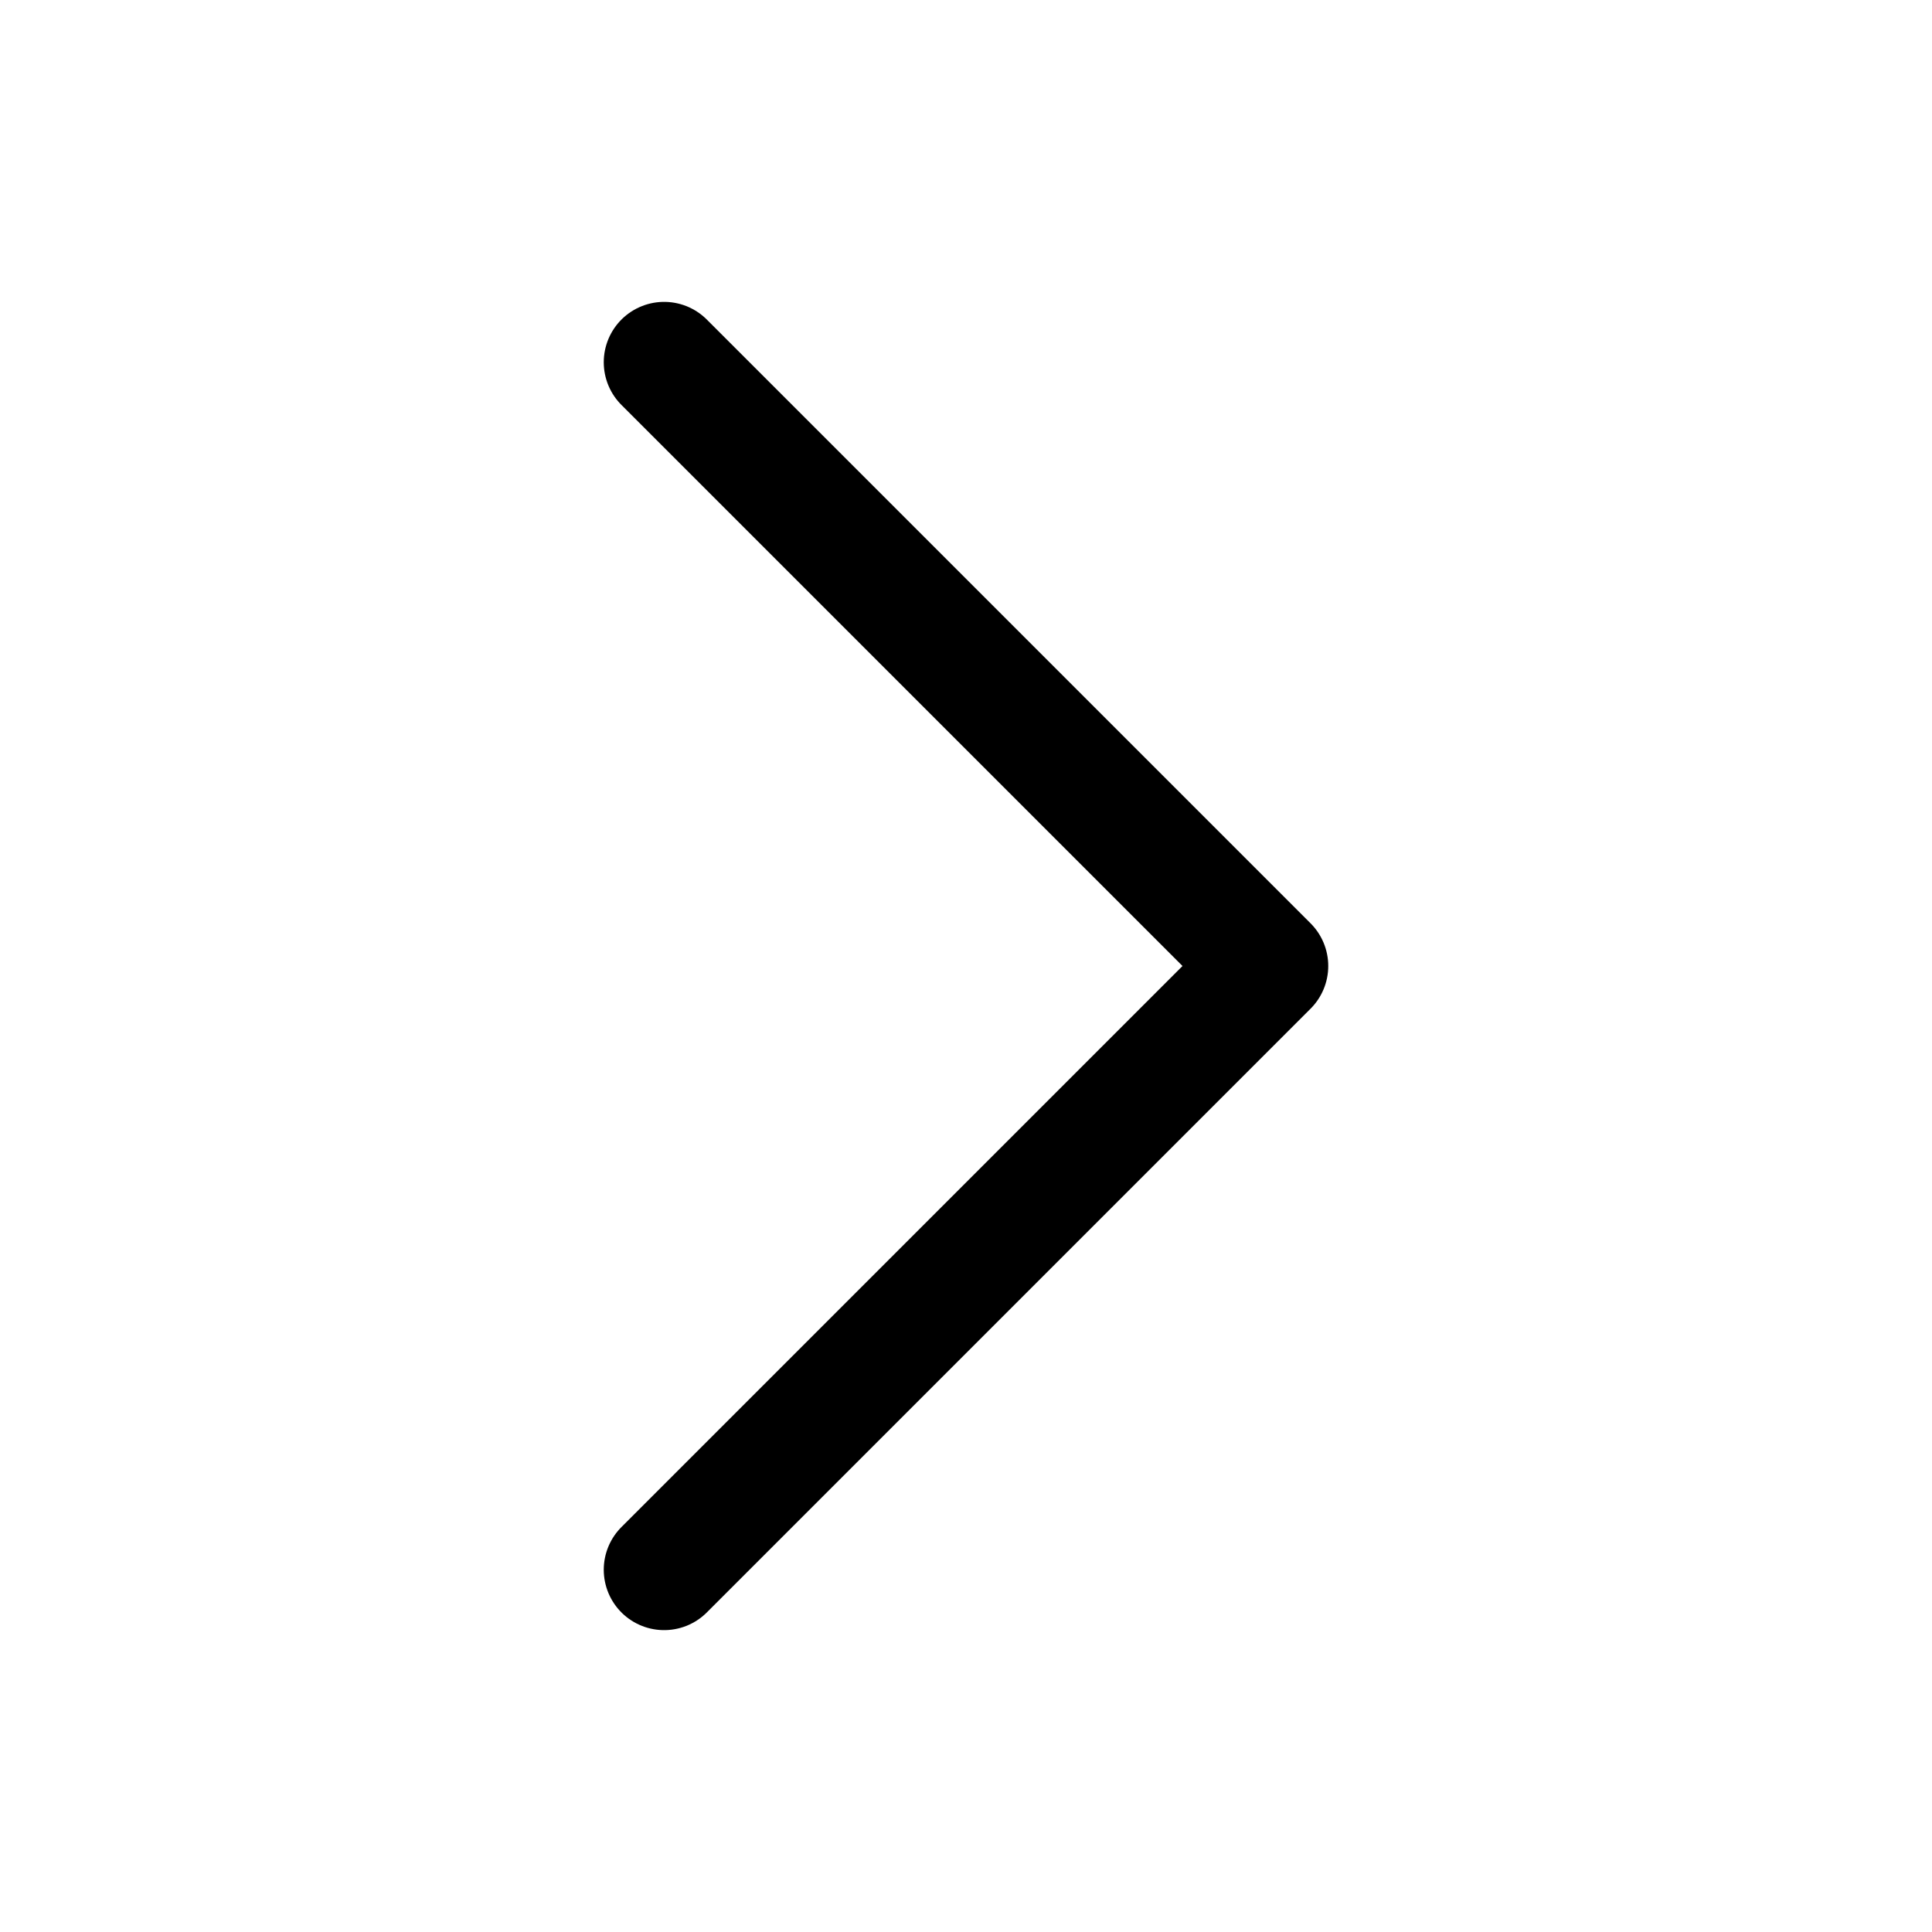
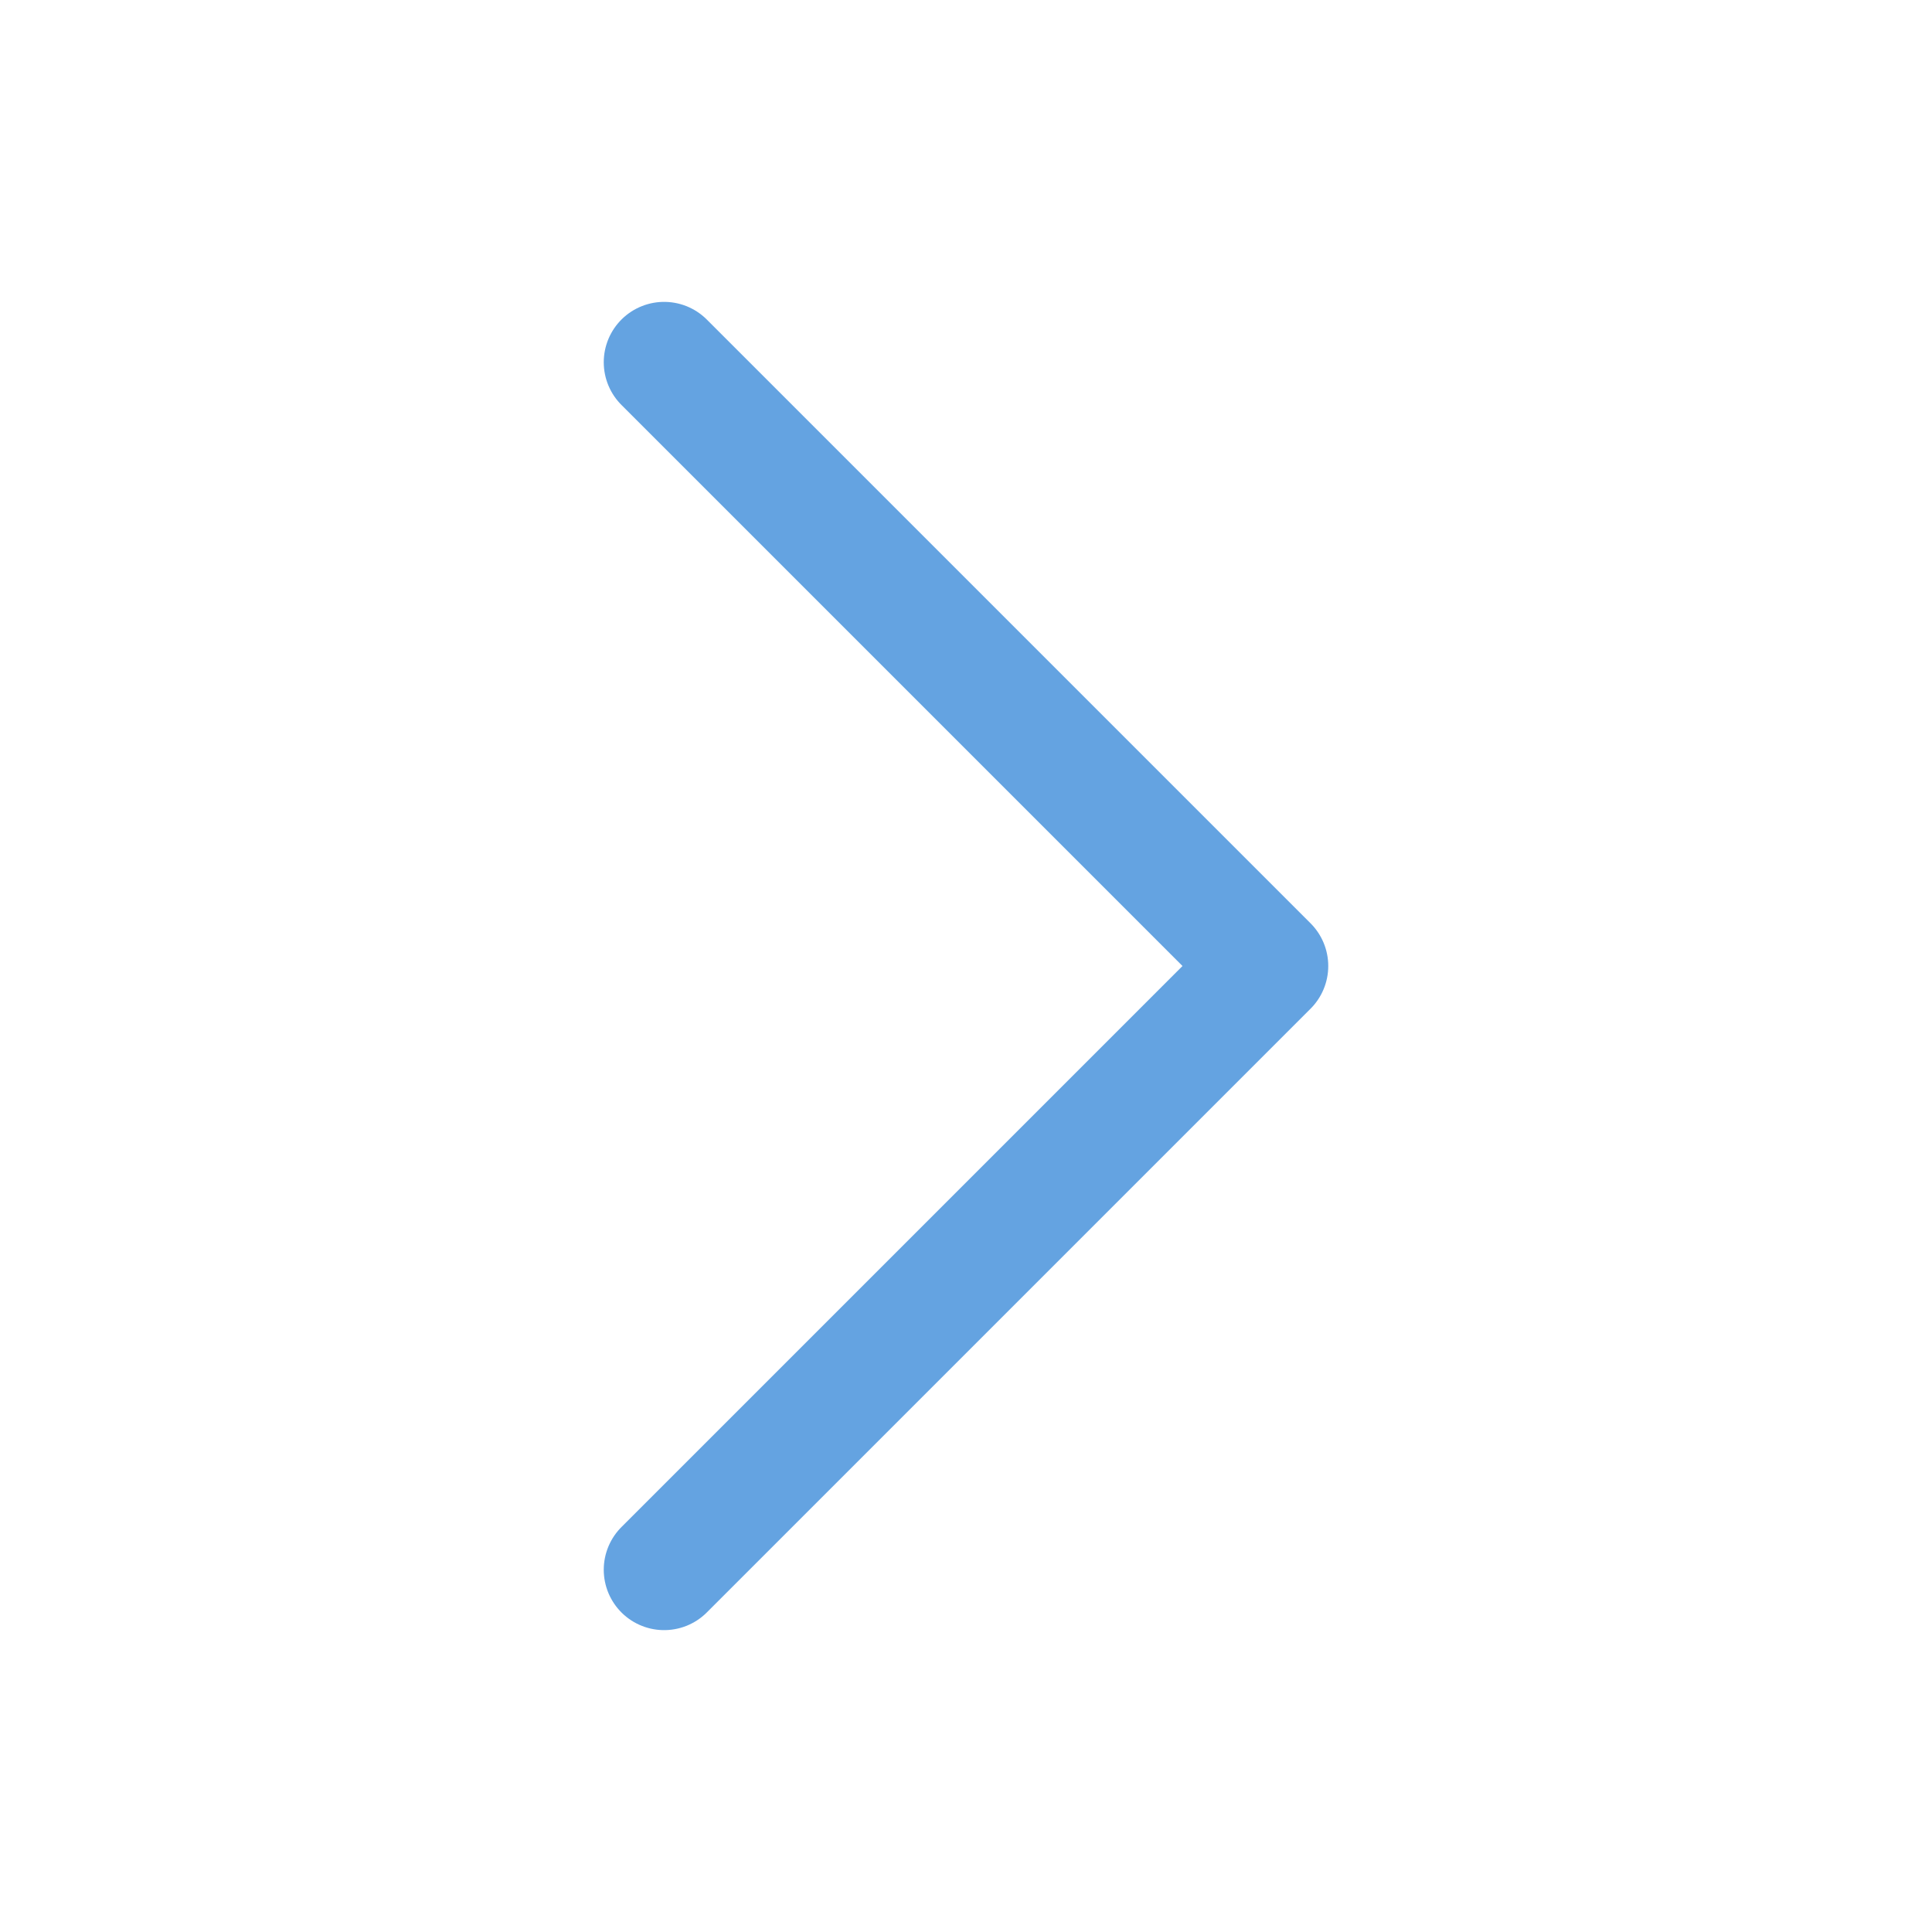
- <svg xmlns="http://www.w3.org/2000/svg" fill="none" viewBox="0 0 24 24" stroke-width="1.5" stroke="currentColor" class="w-6 h-6">
+ <svg xmlns="http://www.w3.org/2000/svg" fill="none" viewBox="0 0 24 24" stroke-width="1.5" stroke="#64A3E1" class="w-6 h-6">
  <path stroke-linecap="round" stroke-linejoin="round" d="m8.25 4.5 7.5 7.5-7.5 7.5" />
</svg>
